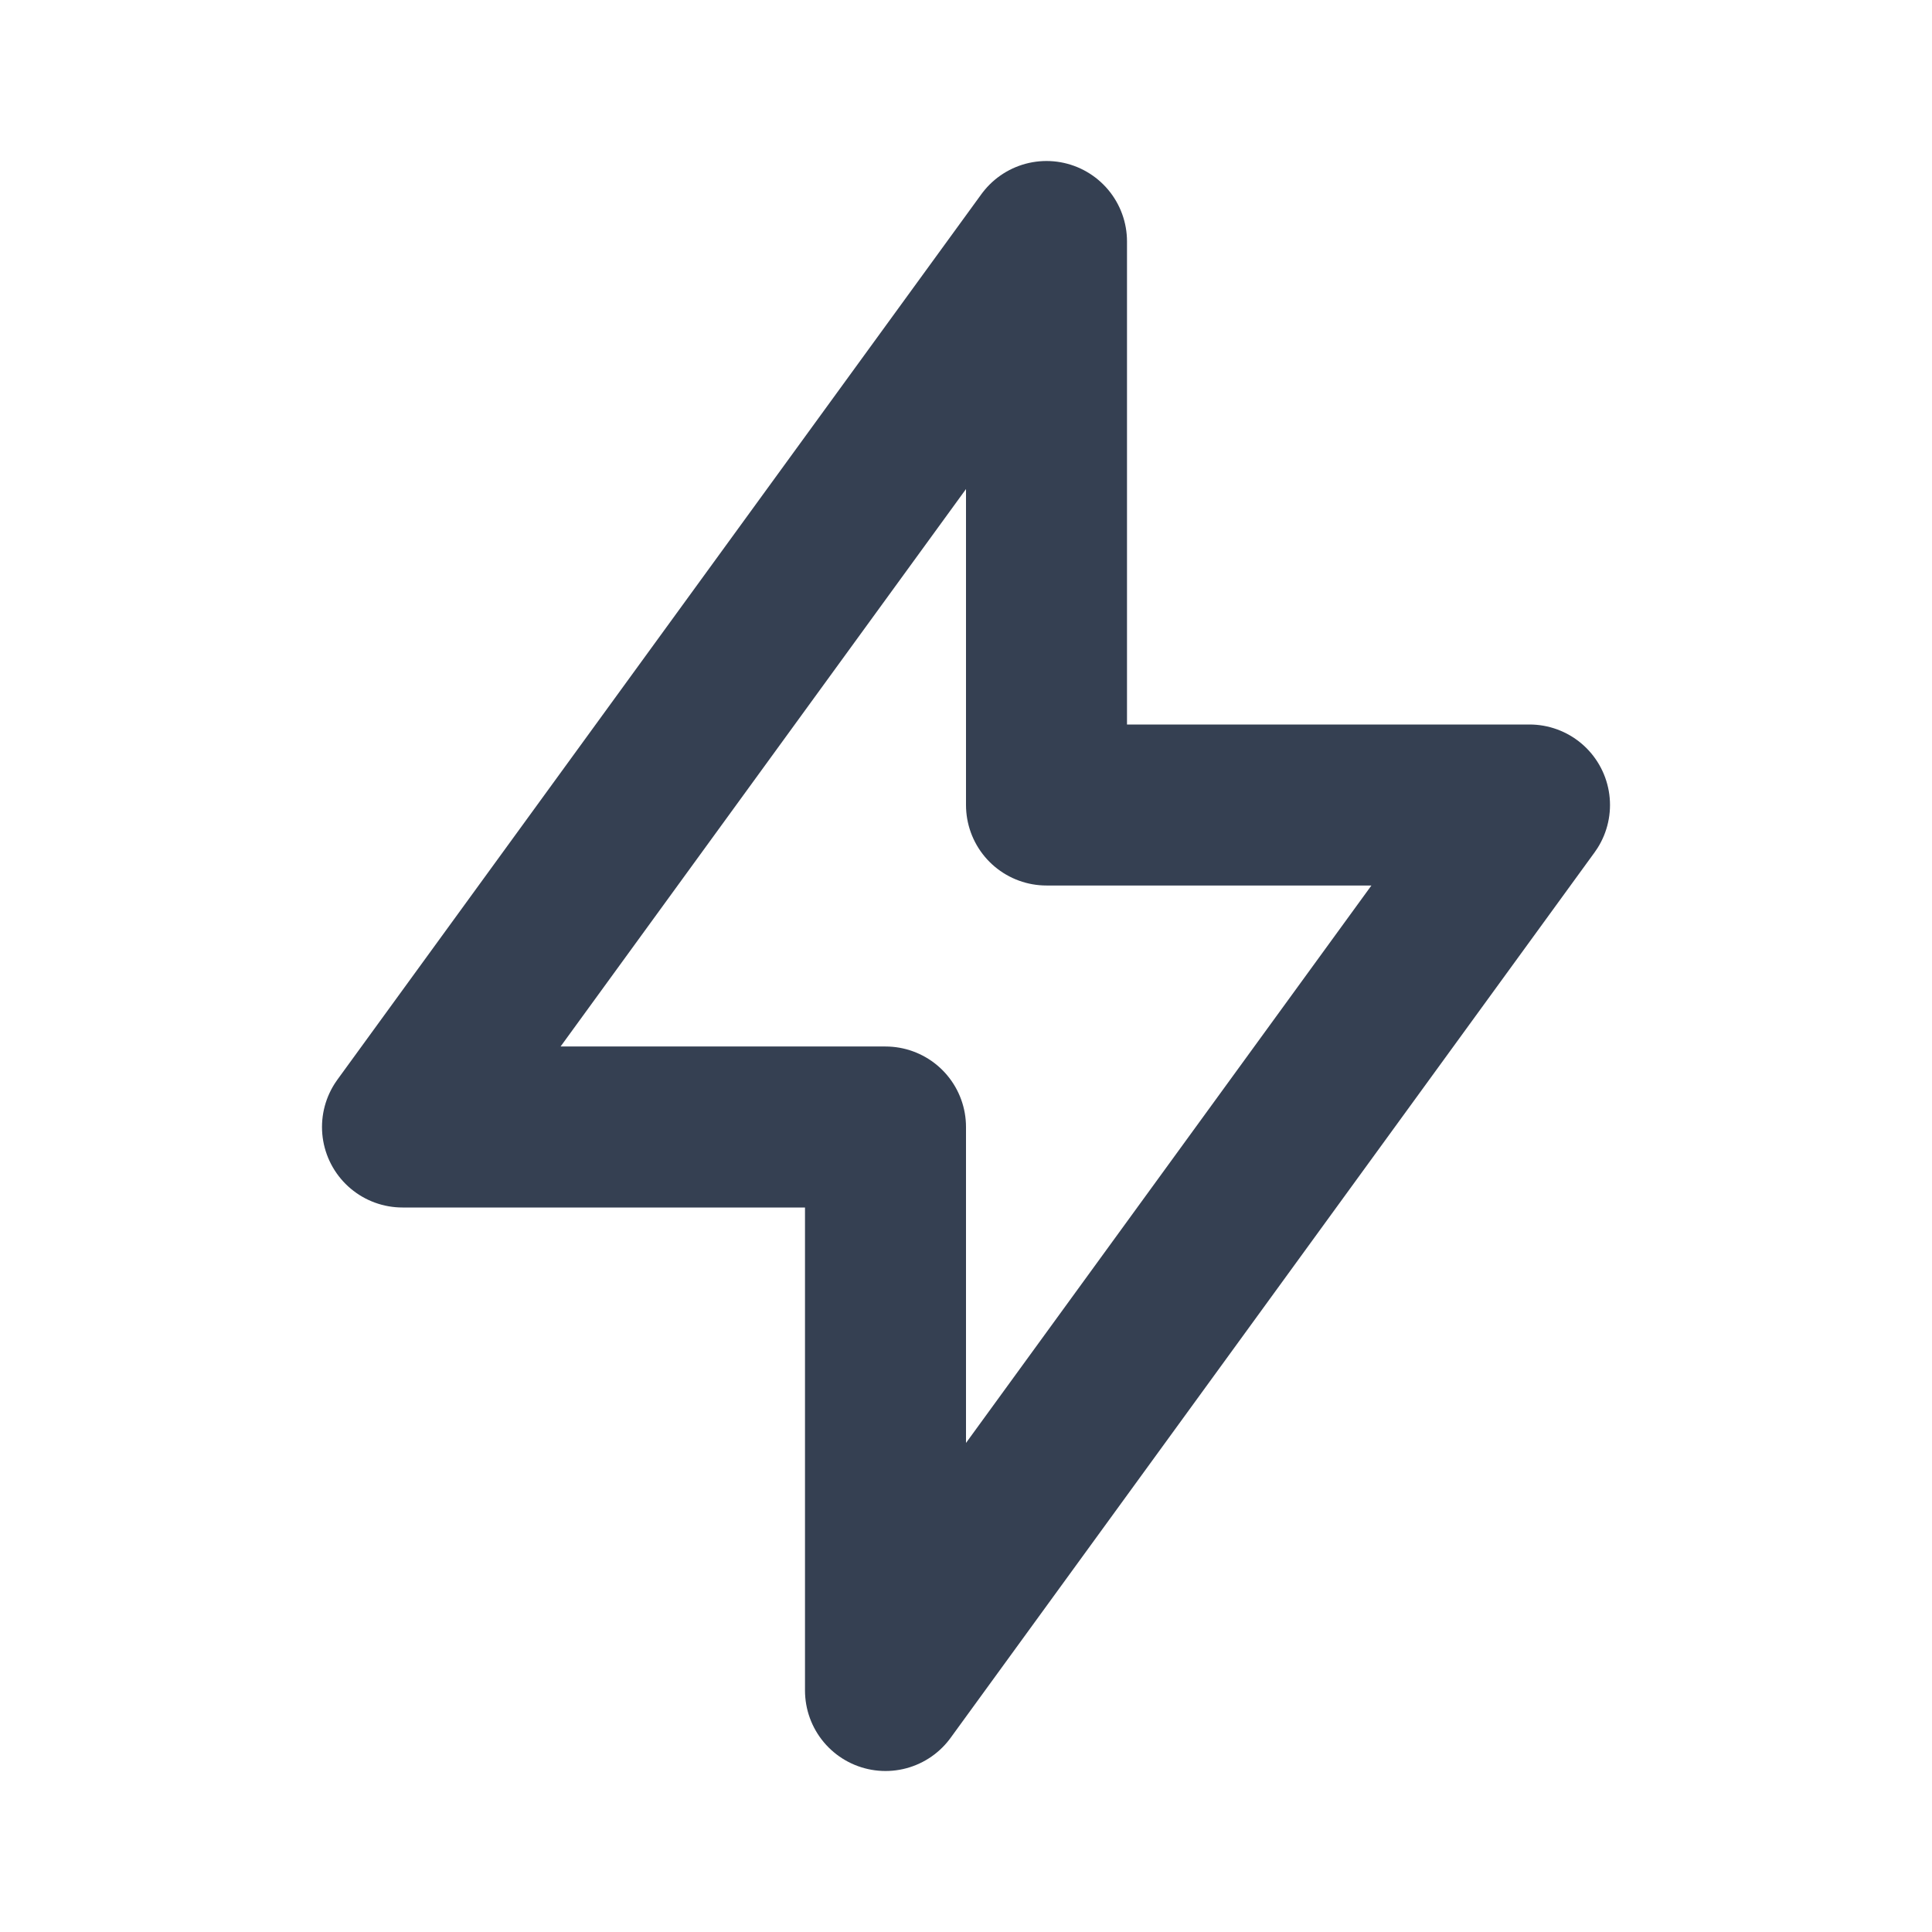
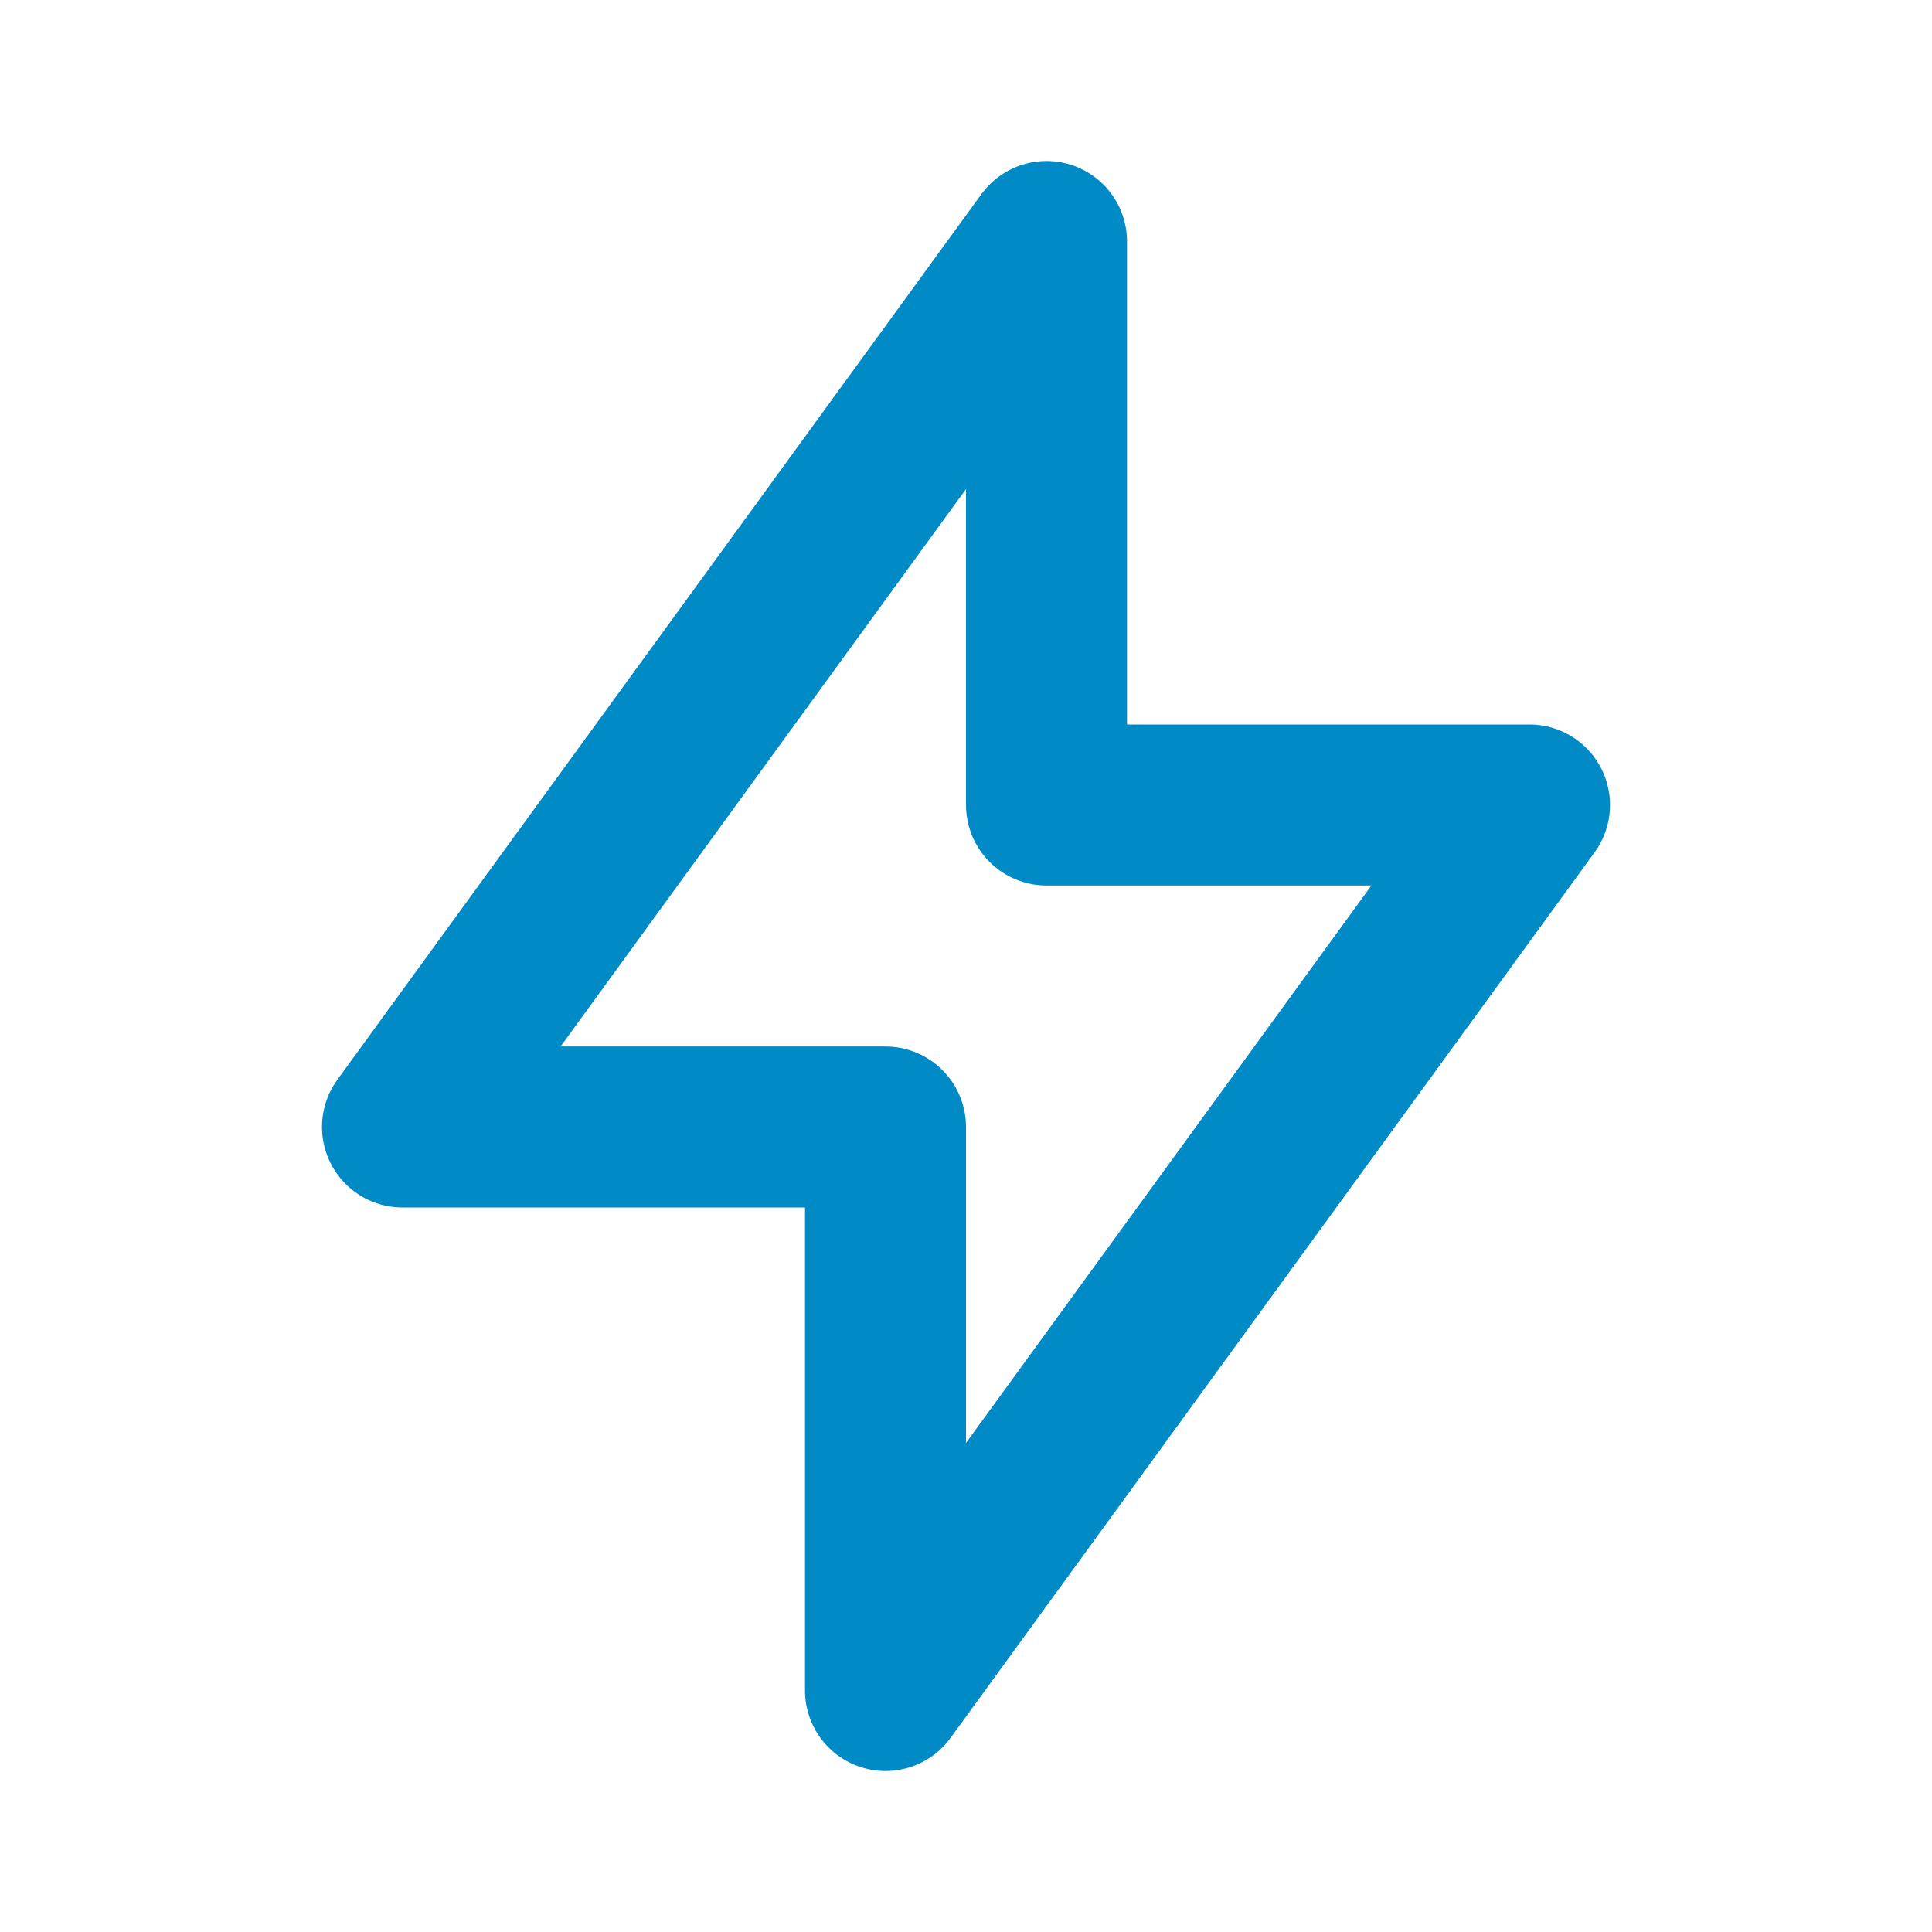
<svg xmlns="http://www.w3.org/2000/svg" width="24" height="24" viewBox="0 0 24 24" fill="none">
-   <path d="M13 3V10H19L11 21V14H5L13 3Z" stroke="#354052" stroke-width="2" stroke-linecap="round" stroke-linejoin="round" />
+   <path d="M13 3V10H19L11 21V14H5L13 3Z" stroke="#008ac6" stroke-width="2" stroke-linecap="round" stroke-linejoin="round" />
</svg>
